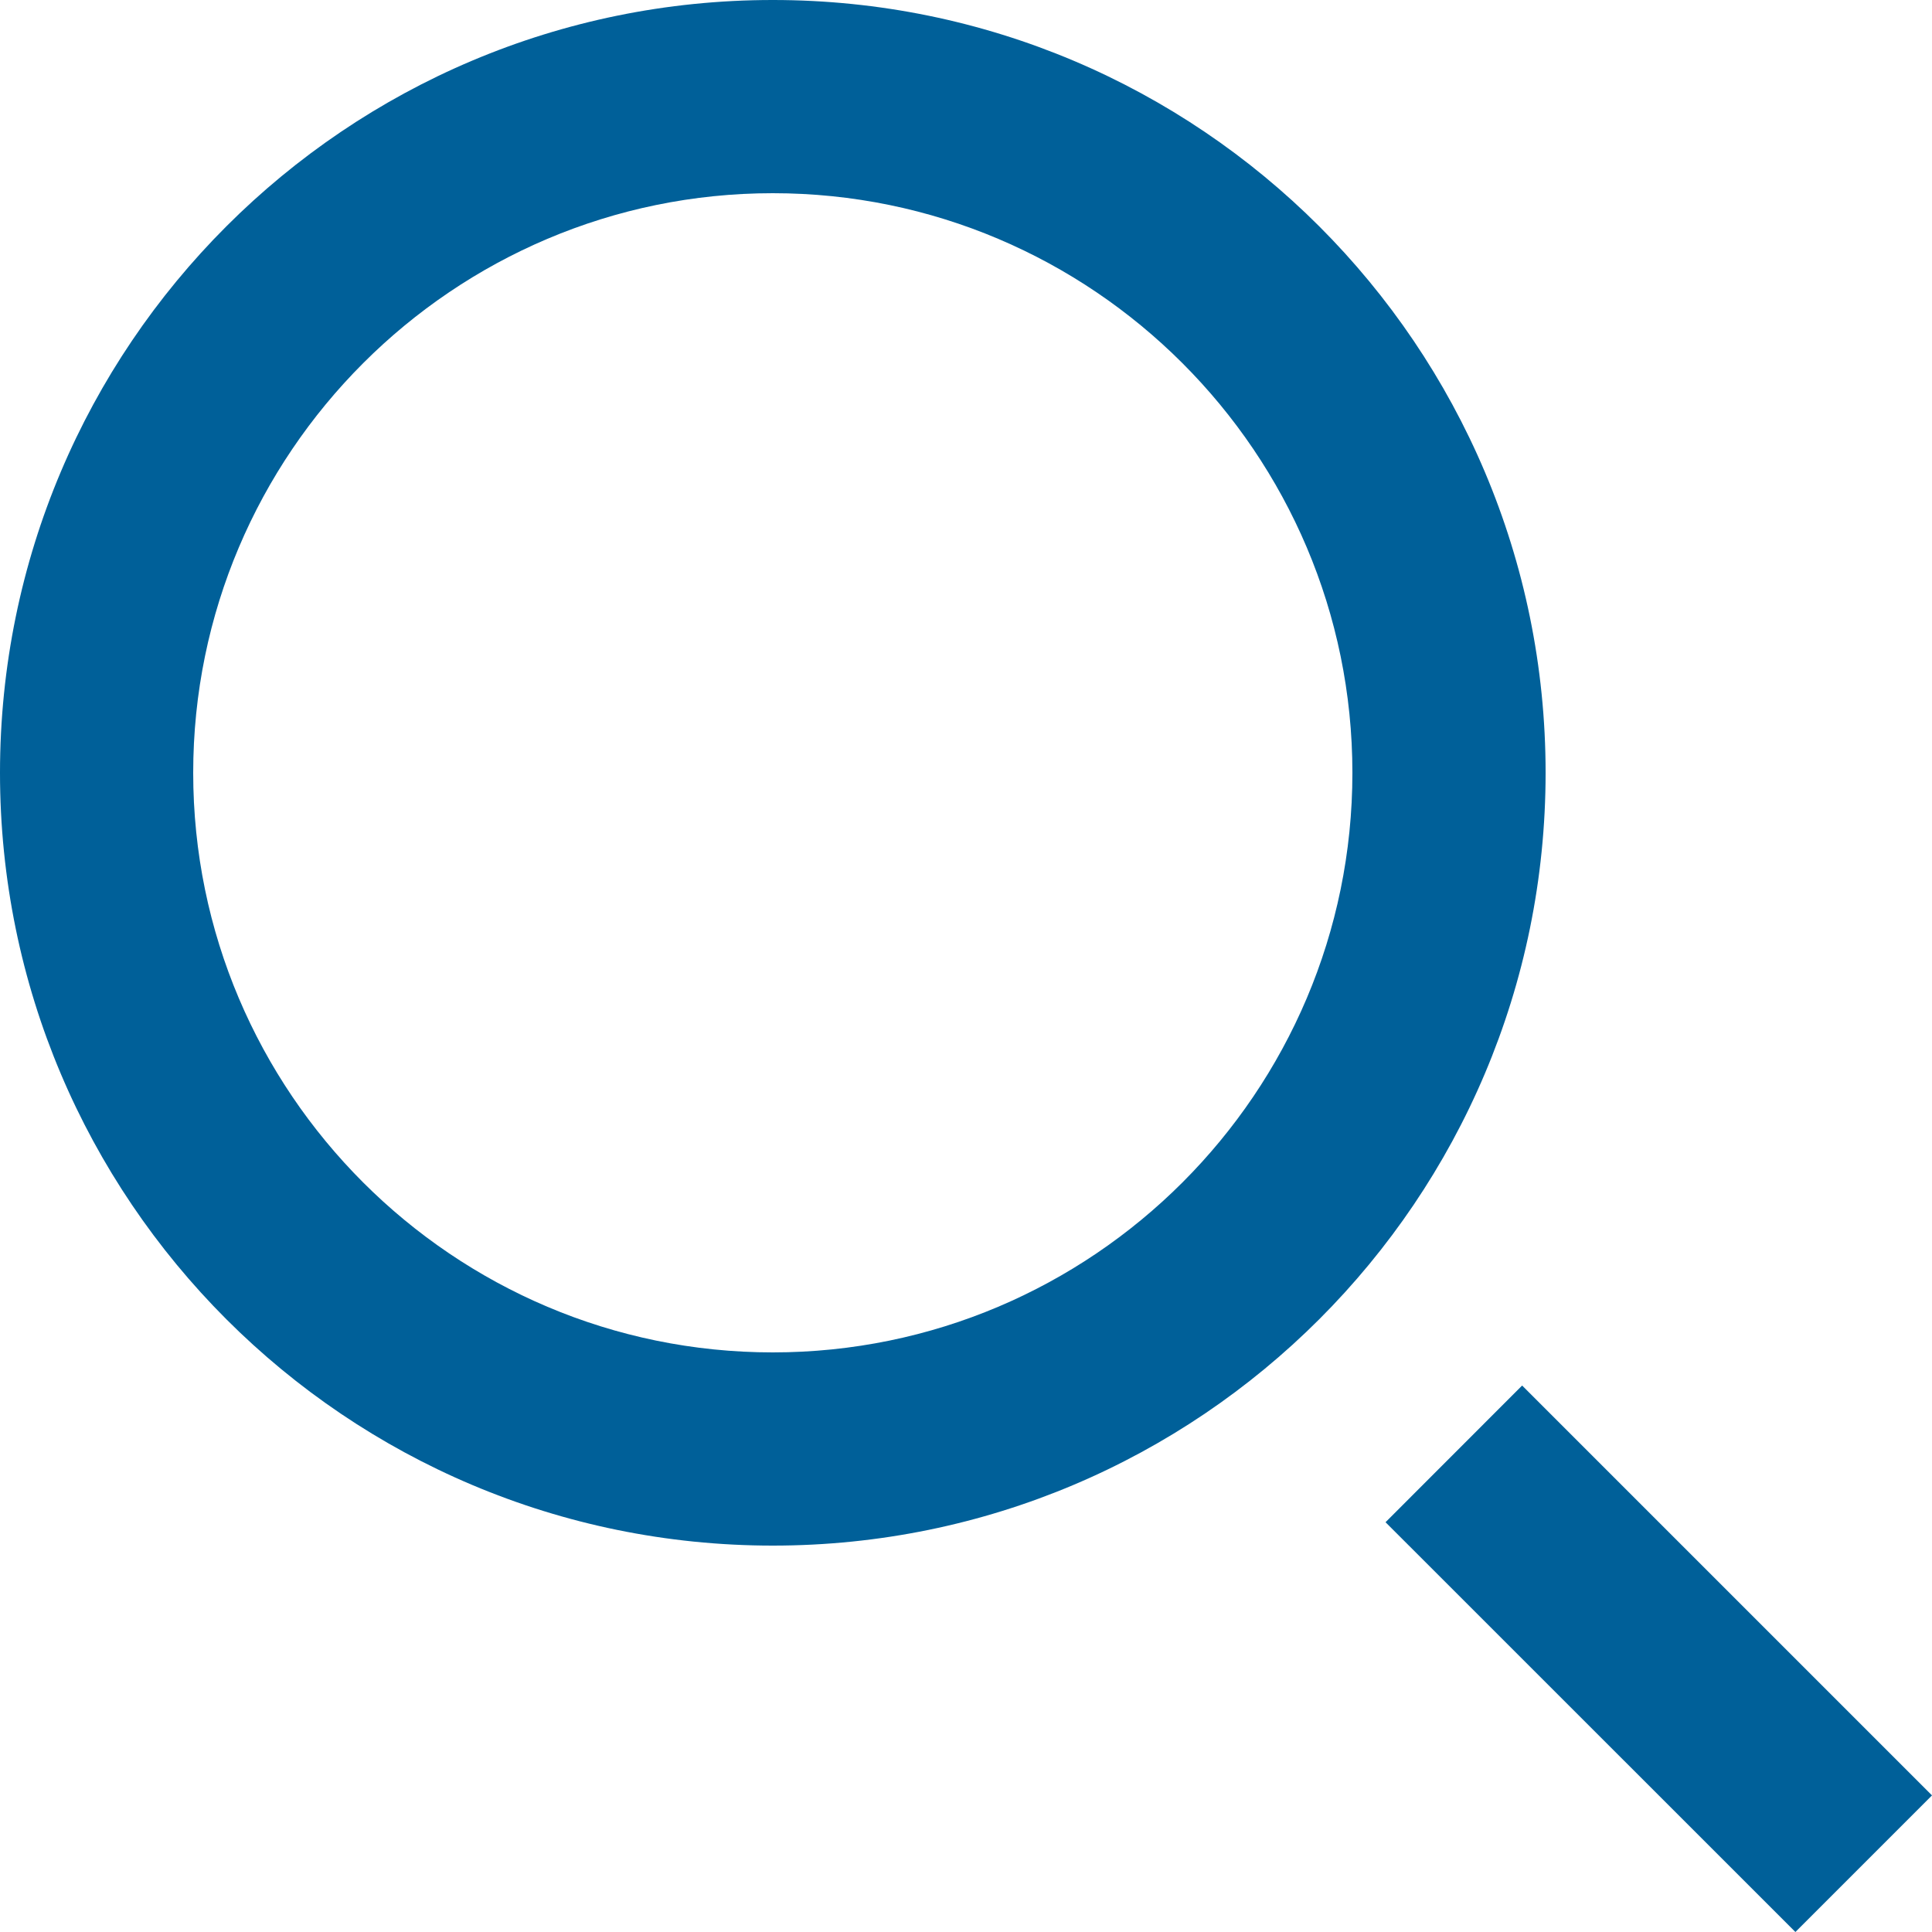
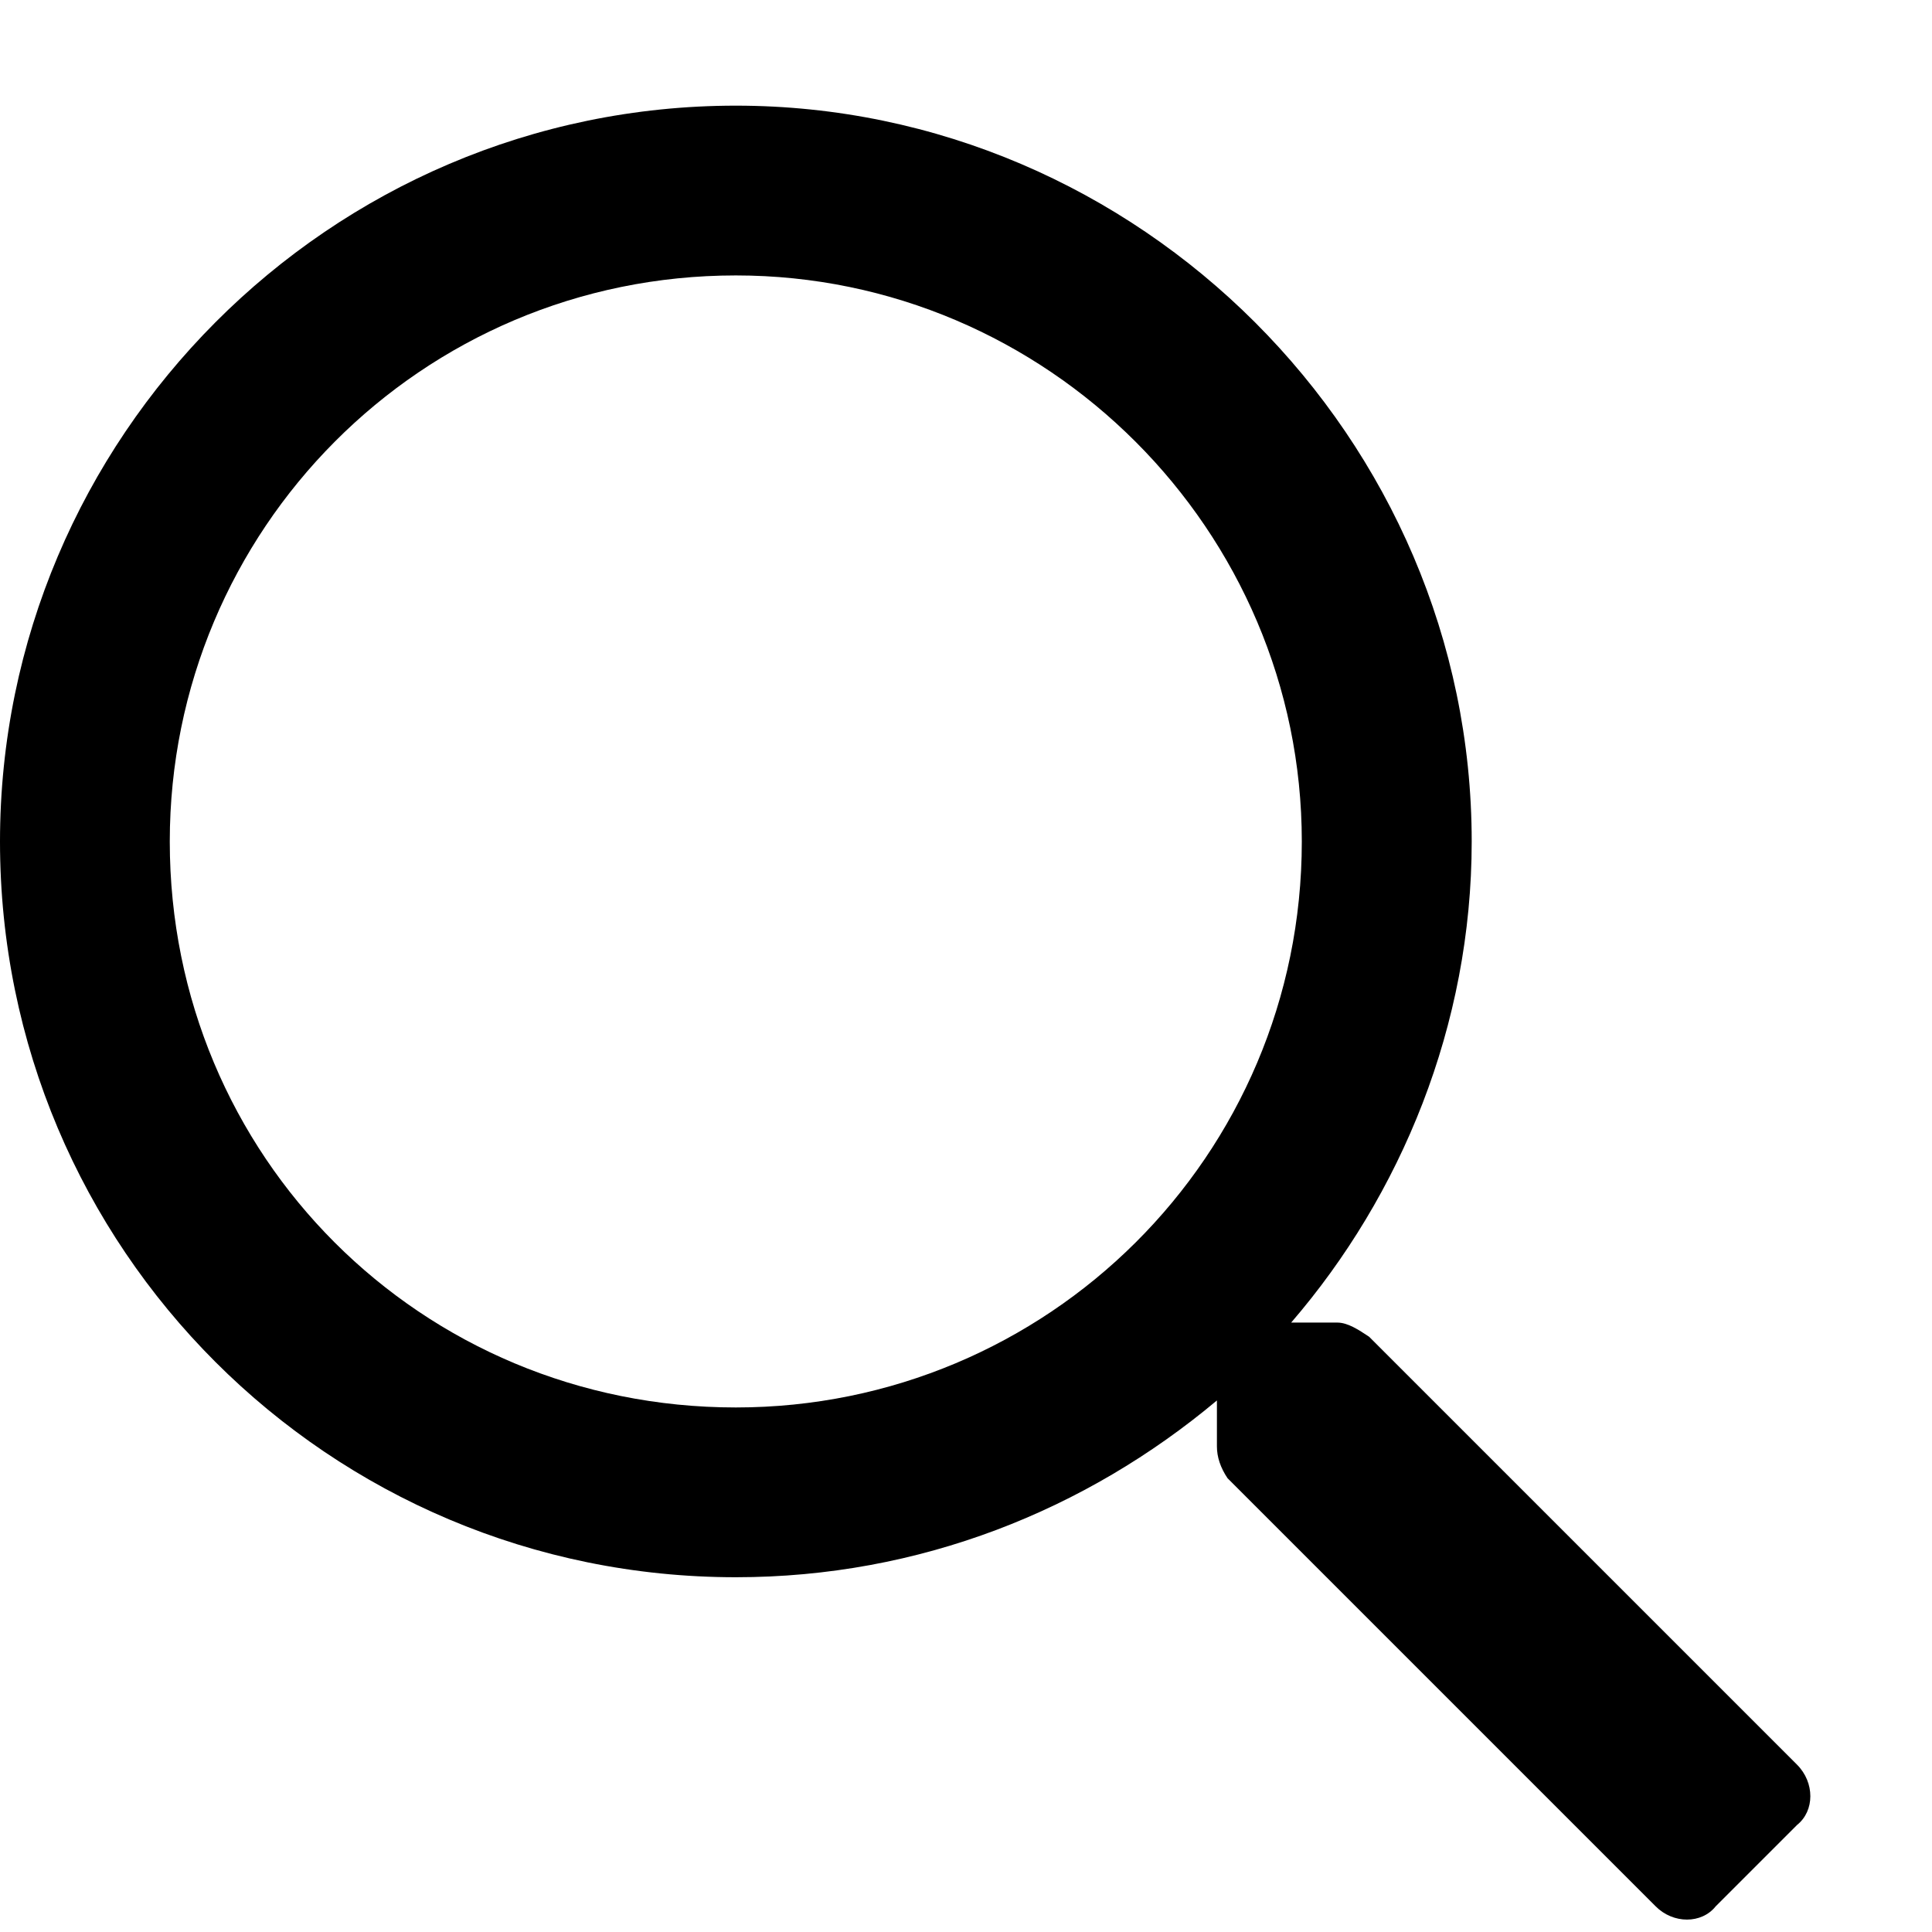
- <svg xmlns="http://www.w3.org/2000/svg" width="20" height="20" viewBox="0 0 20 20">
-   <g>
-     <g>
-       <path fill="#006099" d="M8 0a8 8 0 1 1 0 16A8 8 0 0 1 8 0zm0 14c3.308 0 6-2.691 6-6 0-3.308-2.692-6-6-6S2 4.692 2 8c0 3.309 2.692 6 6 6zm12 4.586L18.586 20l-4.243-4.242 1.414-1.415z" />
-     </g>
-   </g>
+ <svg xmlns="http://www.w3.org/2000/svg" width="16" height="16" viewBox="0 0 16 16" fill="none">
+   <path d="M14.883 14.615L11.338 11.07C11.25 11.012 11.162 10.953 11.074 10.953H10.693C11.602 9.898 12.188 8.492 12.188 6.969C12.188 3.629 9.434 0.875 6.094 0.875C2.725 0.875 0 3.629 0 6.969C0 10.338 2.725 13.062 6.094 13.062C7.617 13.062 8.994 12.506 10.078 11.598V11.979C10.078 12.066 10.107 12.154 10.166 12.242L13.711 15.787C13.857 15.934 14.092 15.934 14.209 15.787L14.883 15.113C15.029 14.996 15.029 14.762 14.883 14.615ZM6.094 11.656C3.486 11.656 1.406 9.576 1.406 6.969C1.406 4.391 3.486 2.281 6.094 2.281C8.672 2.281 10.781 4.391 10.781 6.969C10.781 9.576 8.672 11.656 6.094 11.656Z" fill="currentColor" />
</svg>
